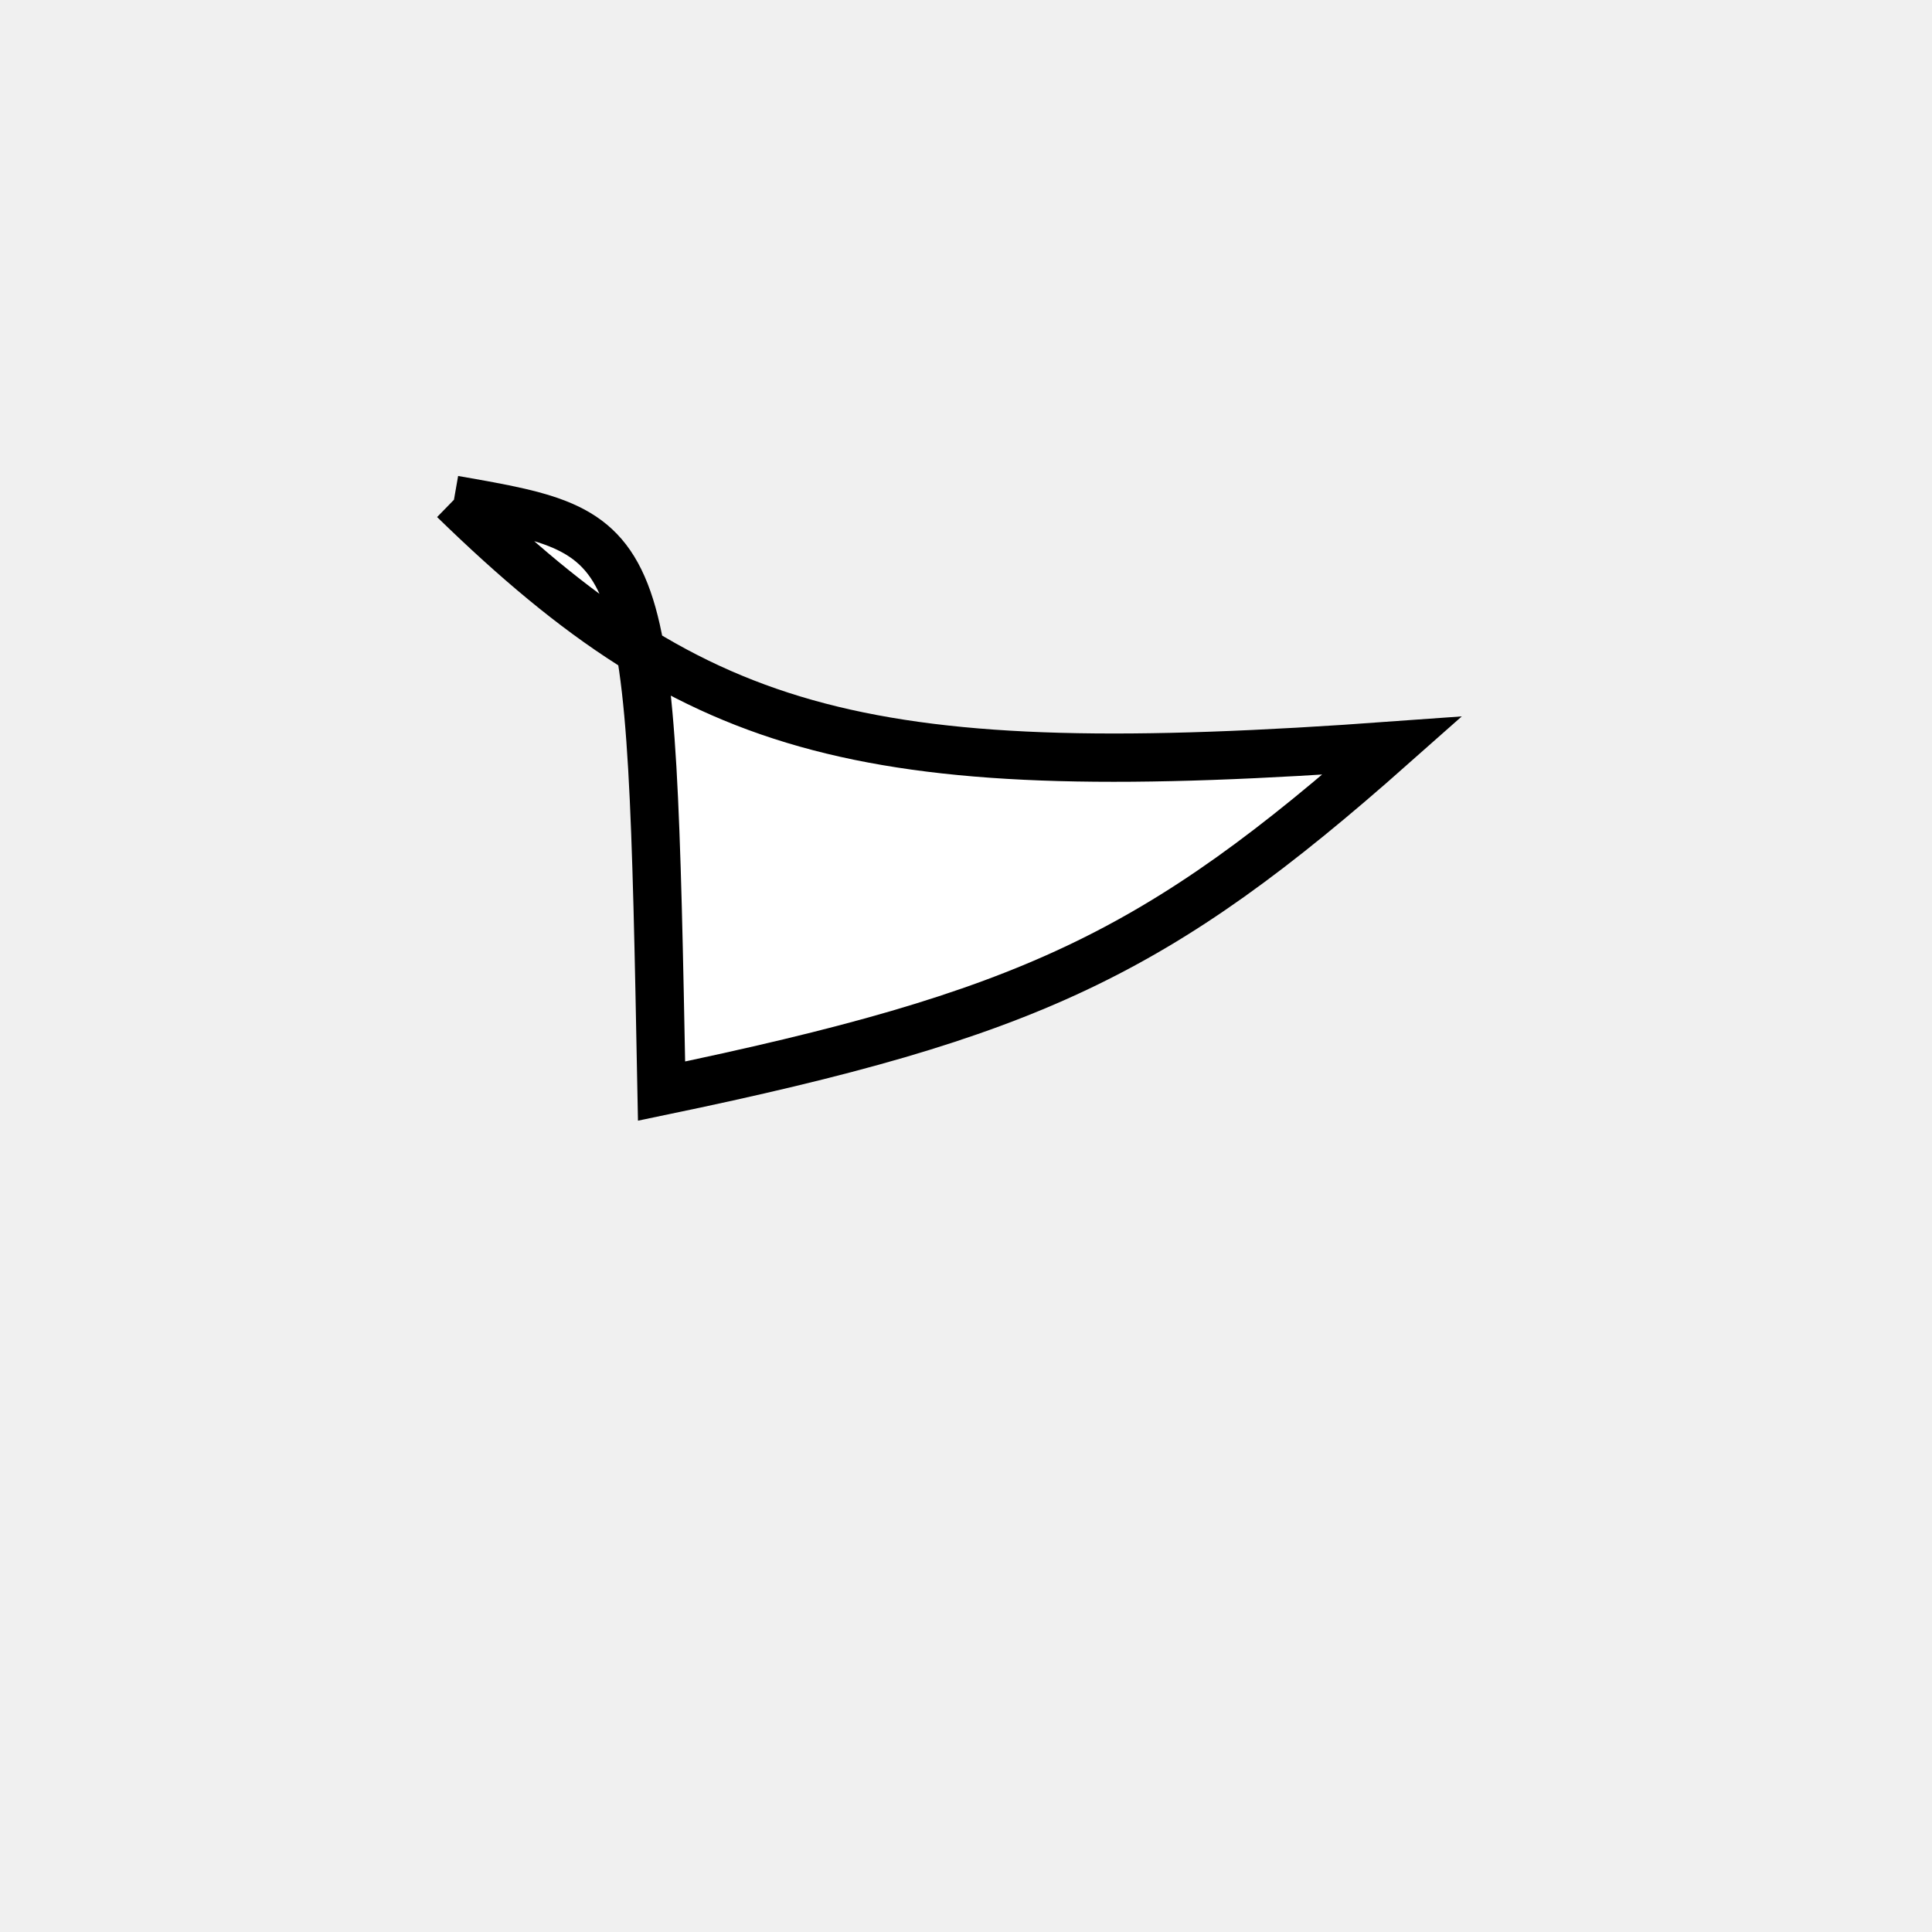
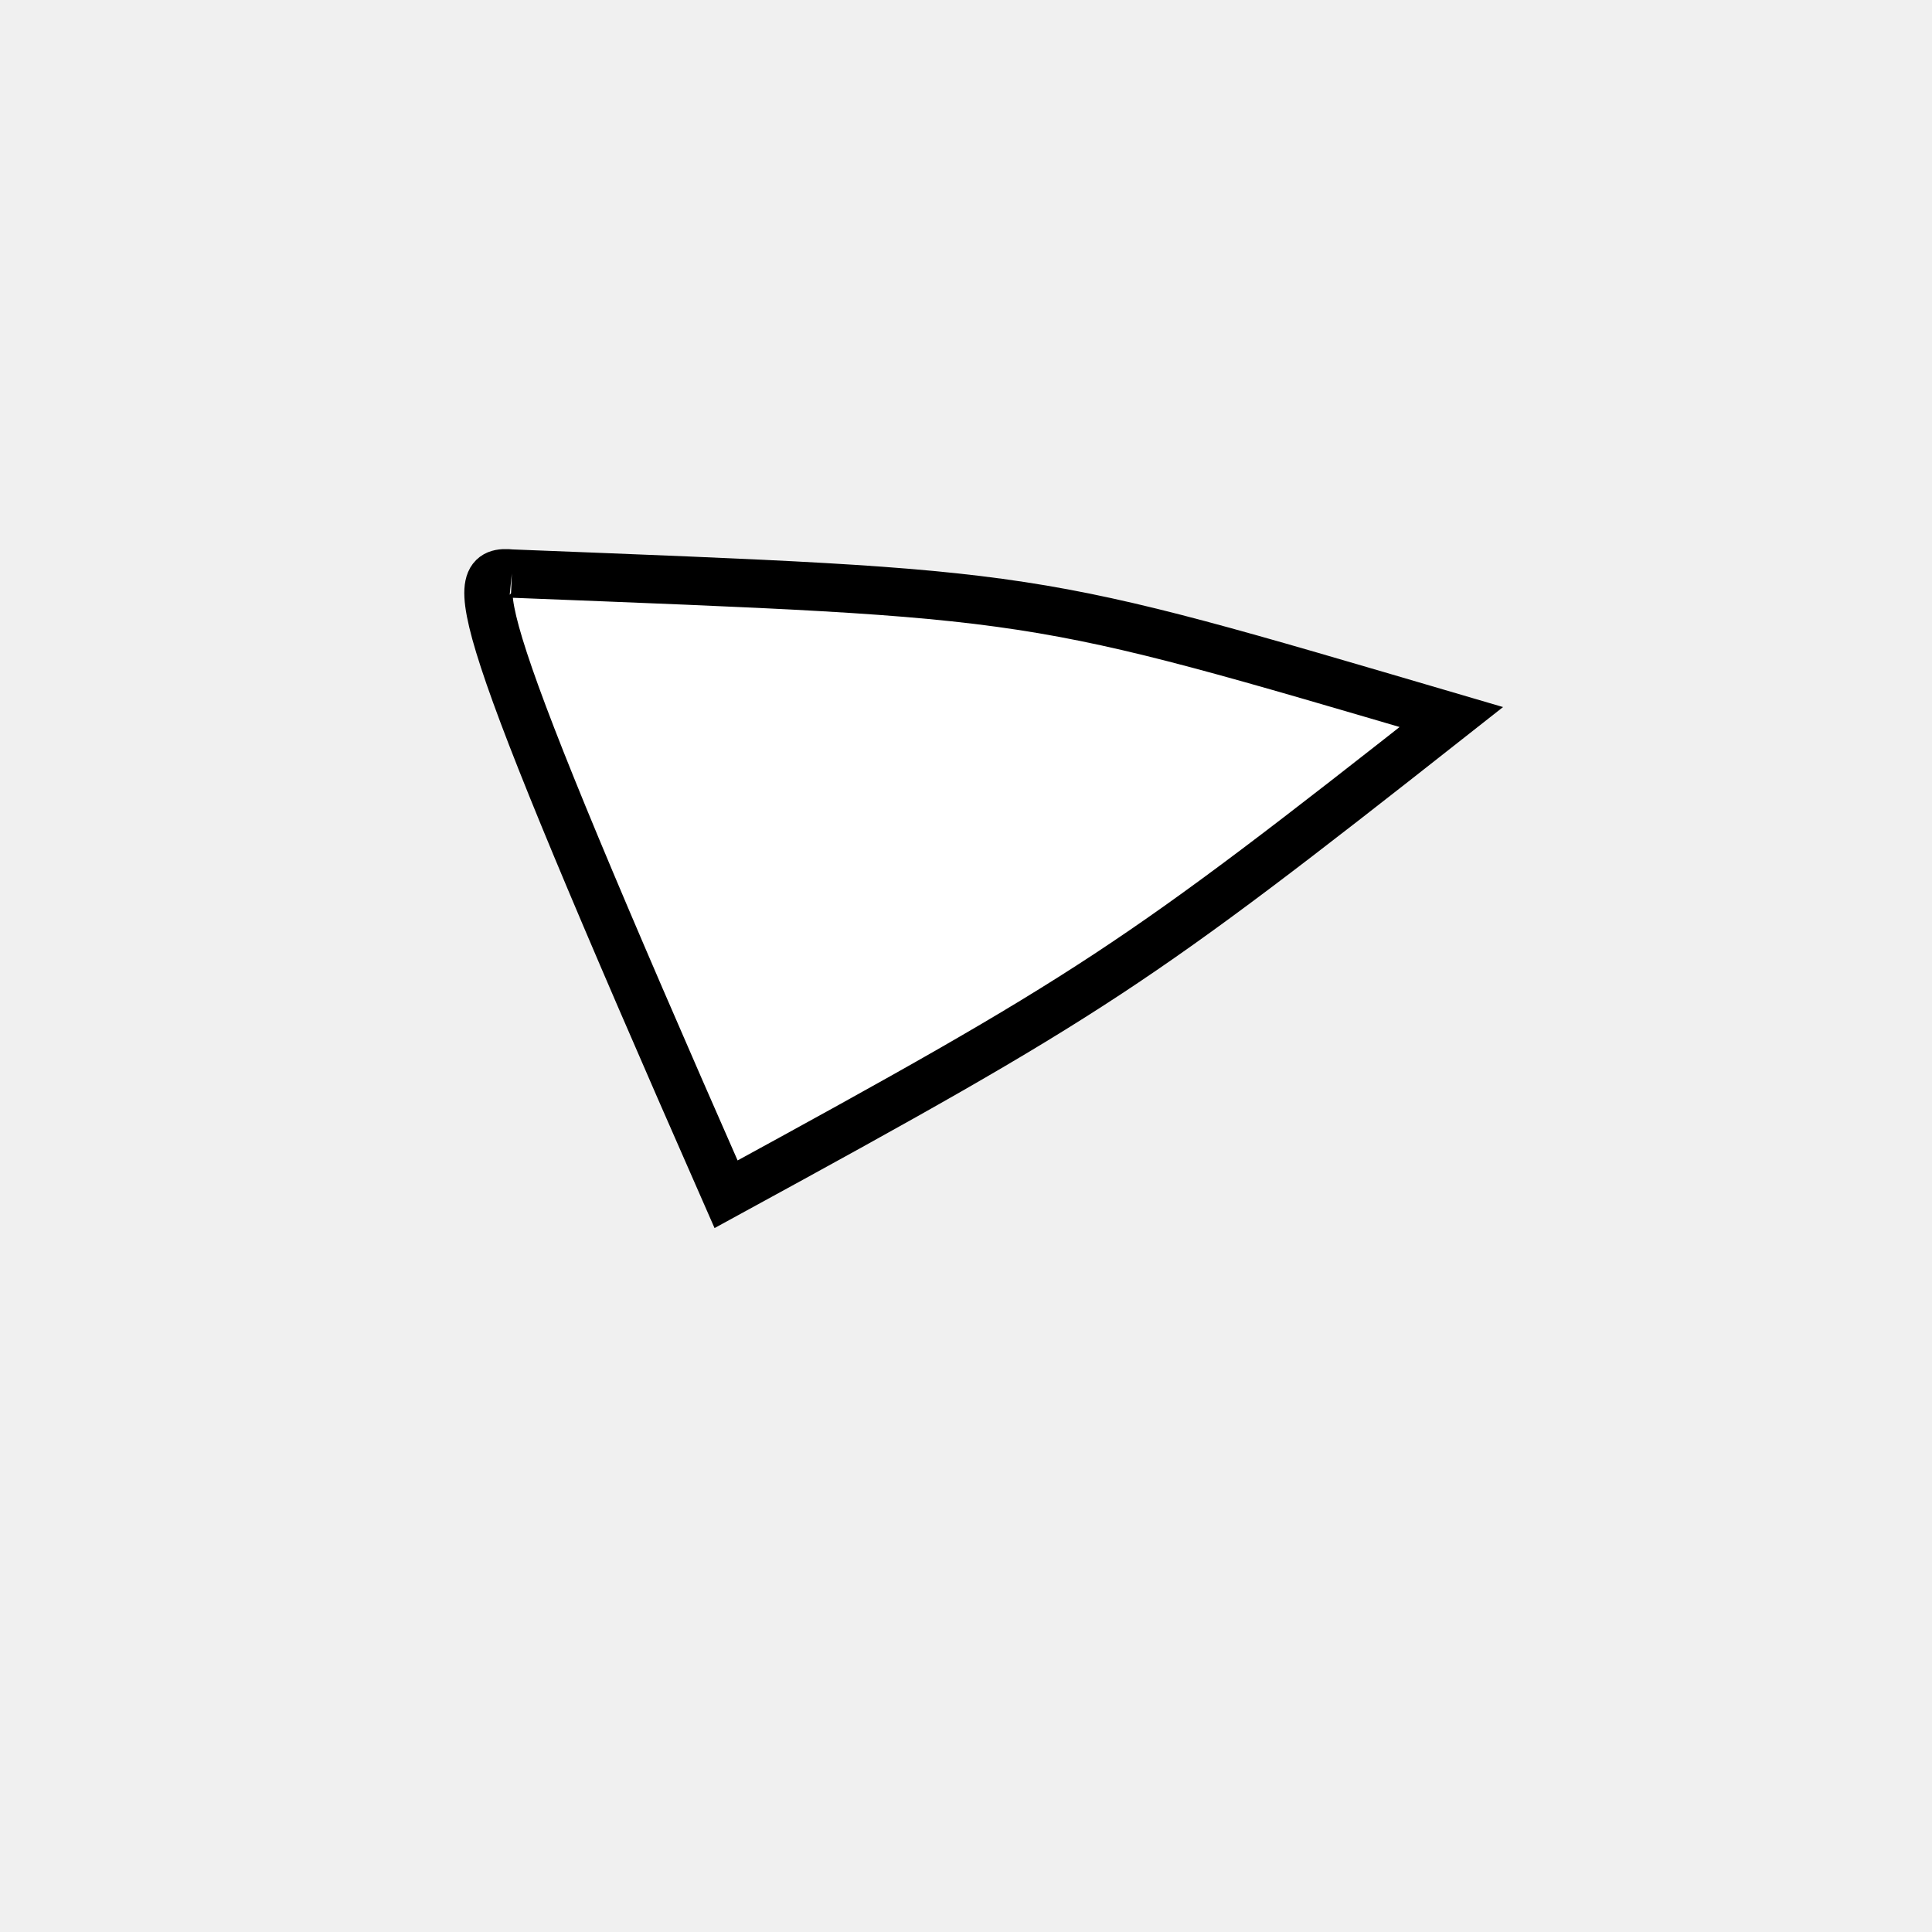
<svg xmlns="http://www.w3.org/2000/svg" width="200px" height="200px" viewBox="0 0 200 200" version="1.1">
-   <path d="M 46.993 51.735C 72.473 76.549 89.914 81.118 144.138 77.188 C 119.754 98.795 106.557 105.034 68.484 112.951 C 67.378 55.184 67.378 55.304 46.993 51.735" fill="white" stroke="black" stroke-width="5" />
+   <path d="M 52.983 59.376C 108.333 61.56 105.768 61.169 150.244 74.228 C 117.44 100.068 113.099 102.924 75.162 123.631 C 48.194 62.323 48.194 58.898 52.983 59.376" fill="white" stroke-dasharray="[0,0]" stroke="black" stroke-width="5" />
</svg>
